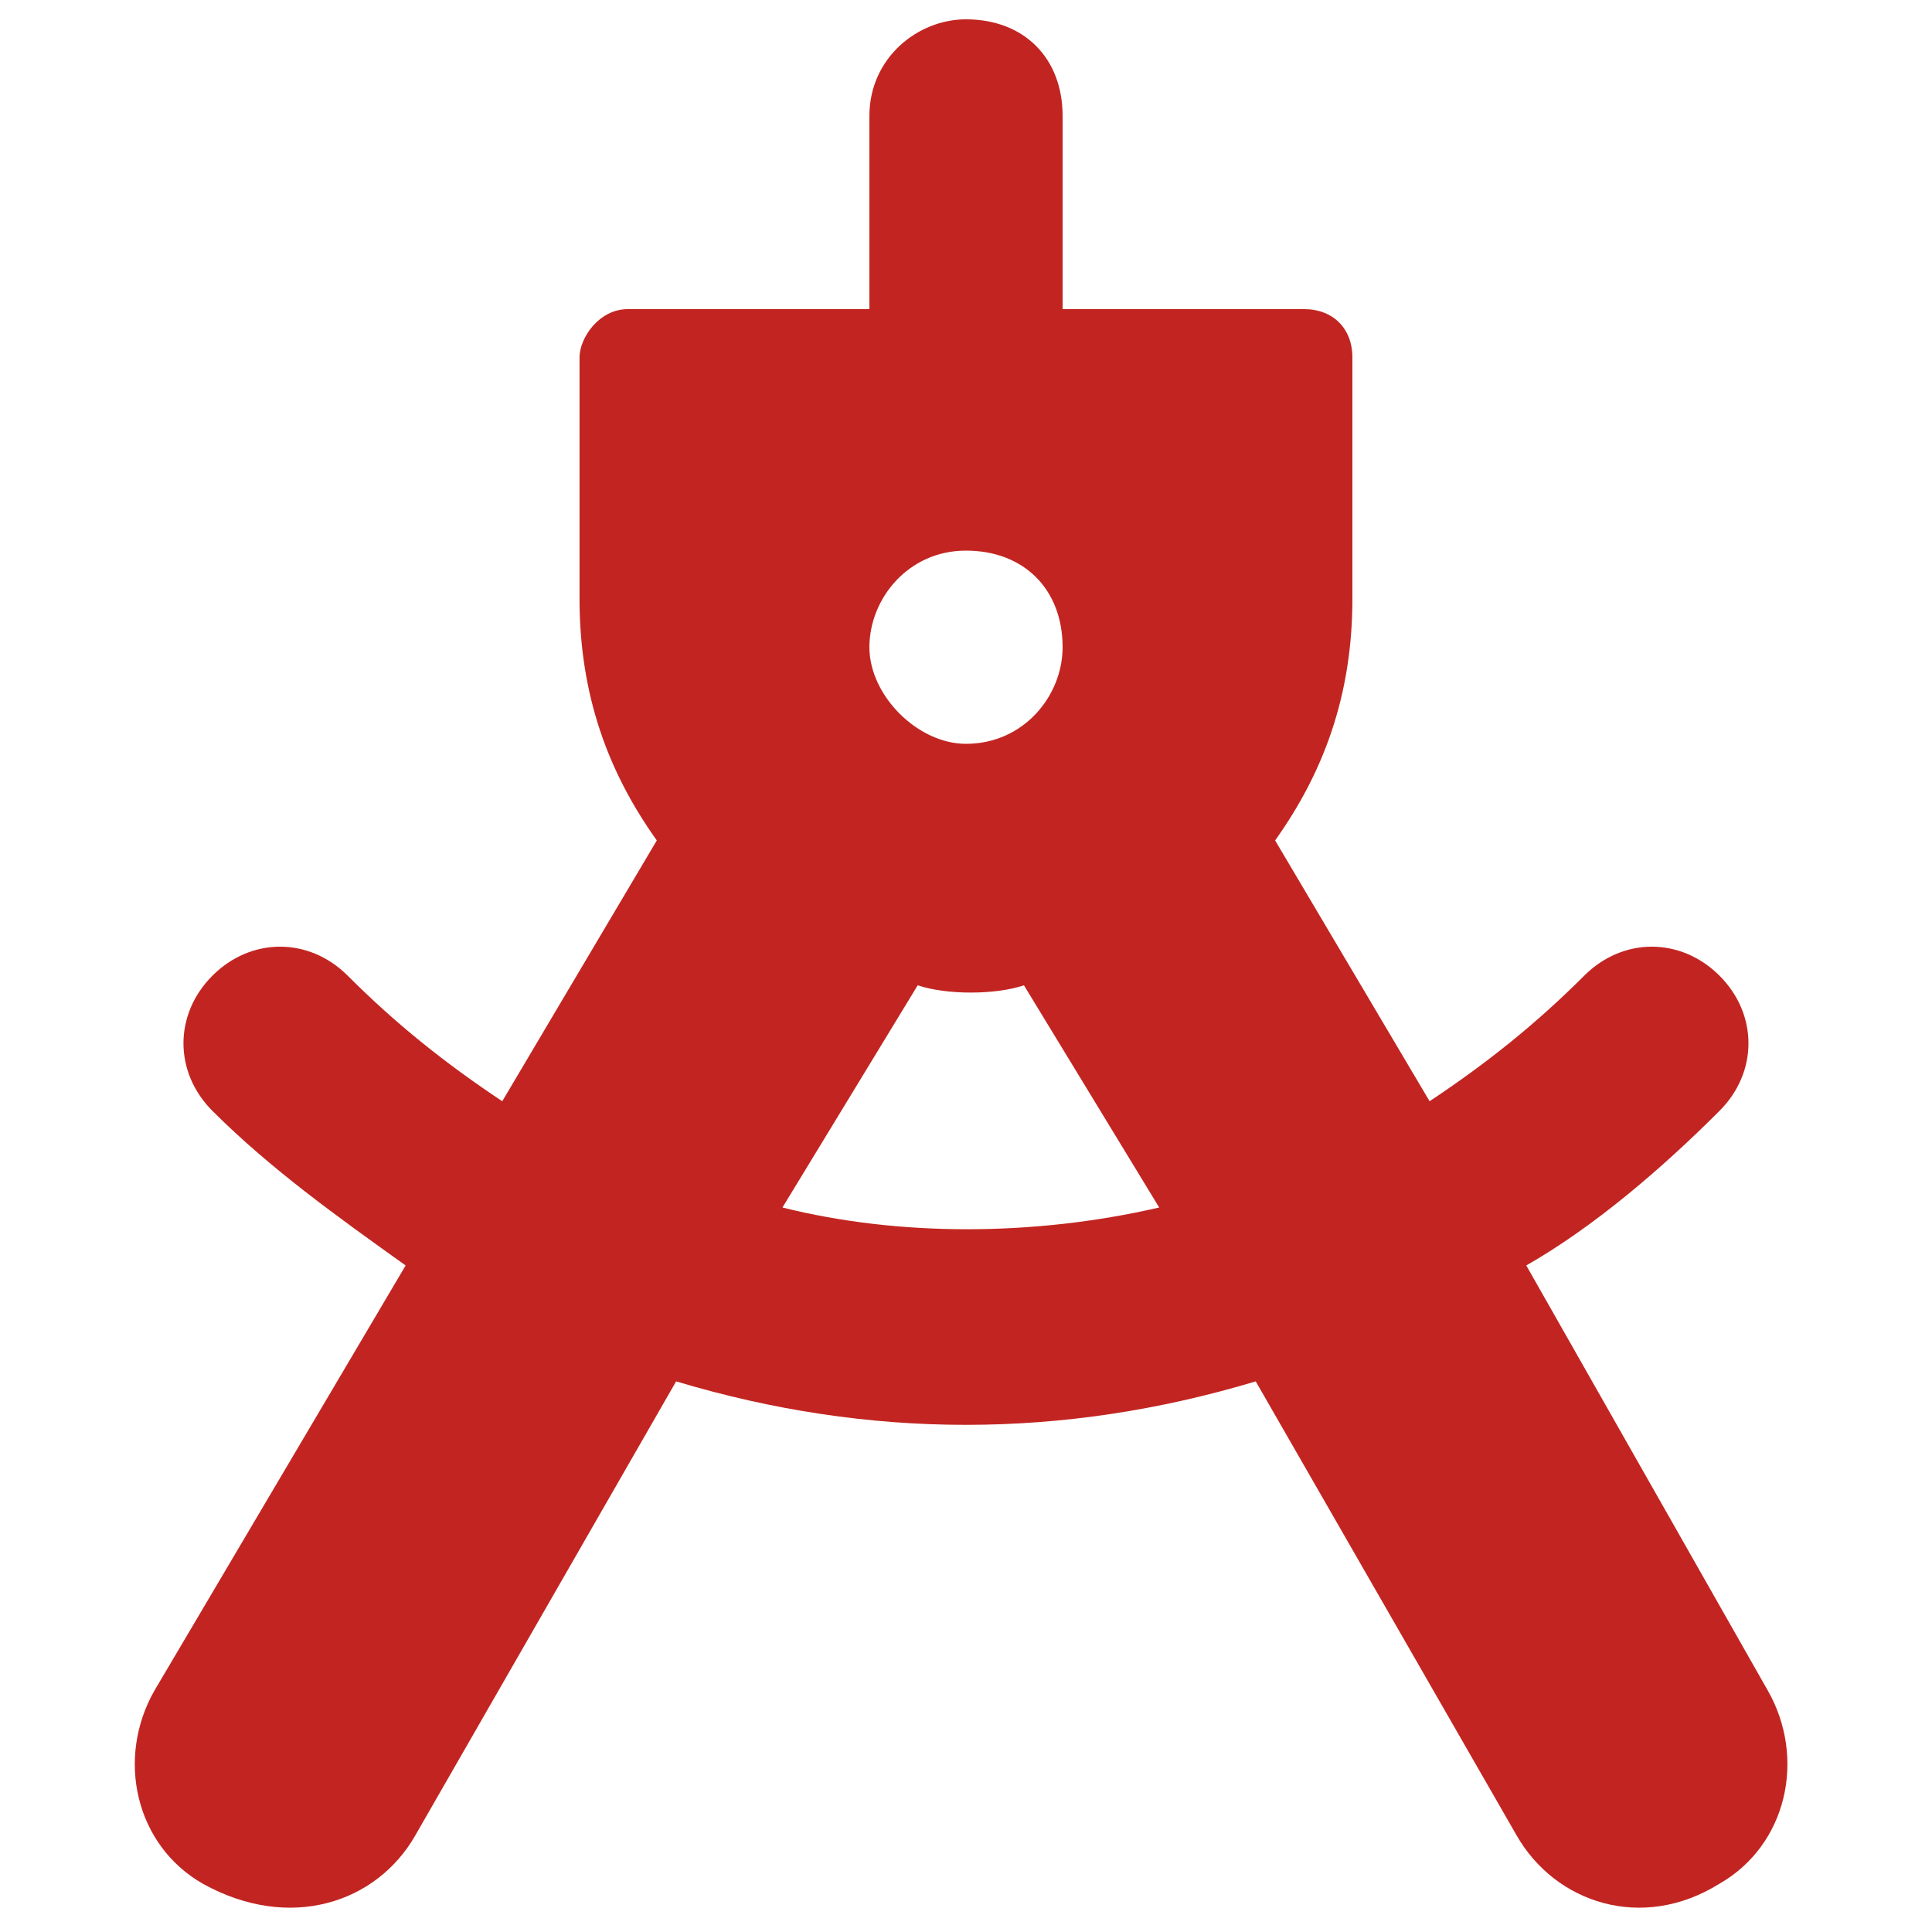
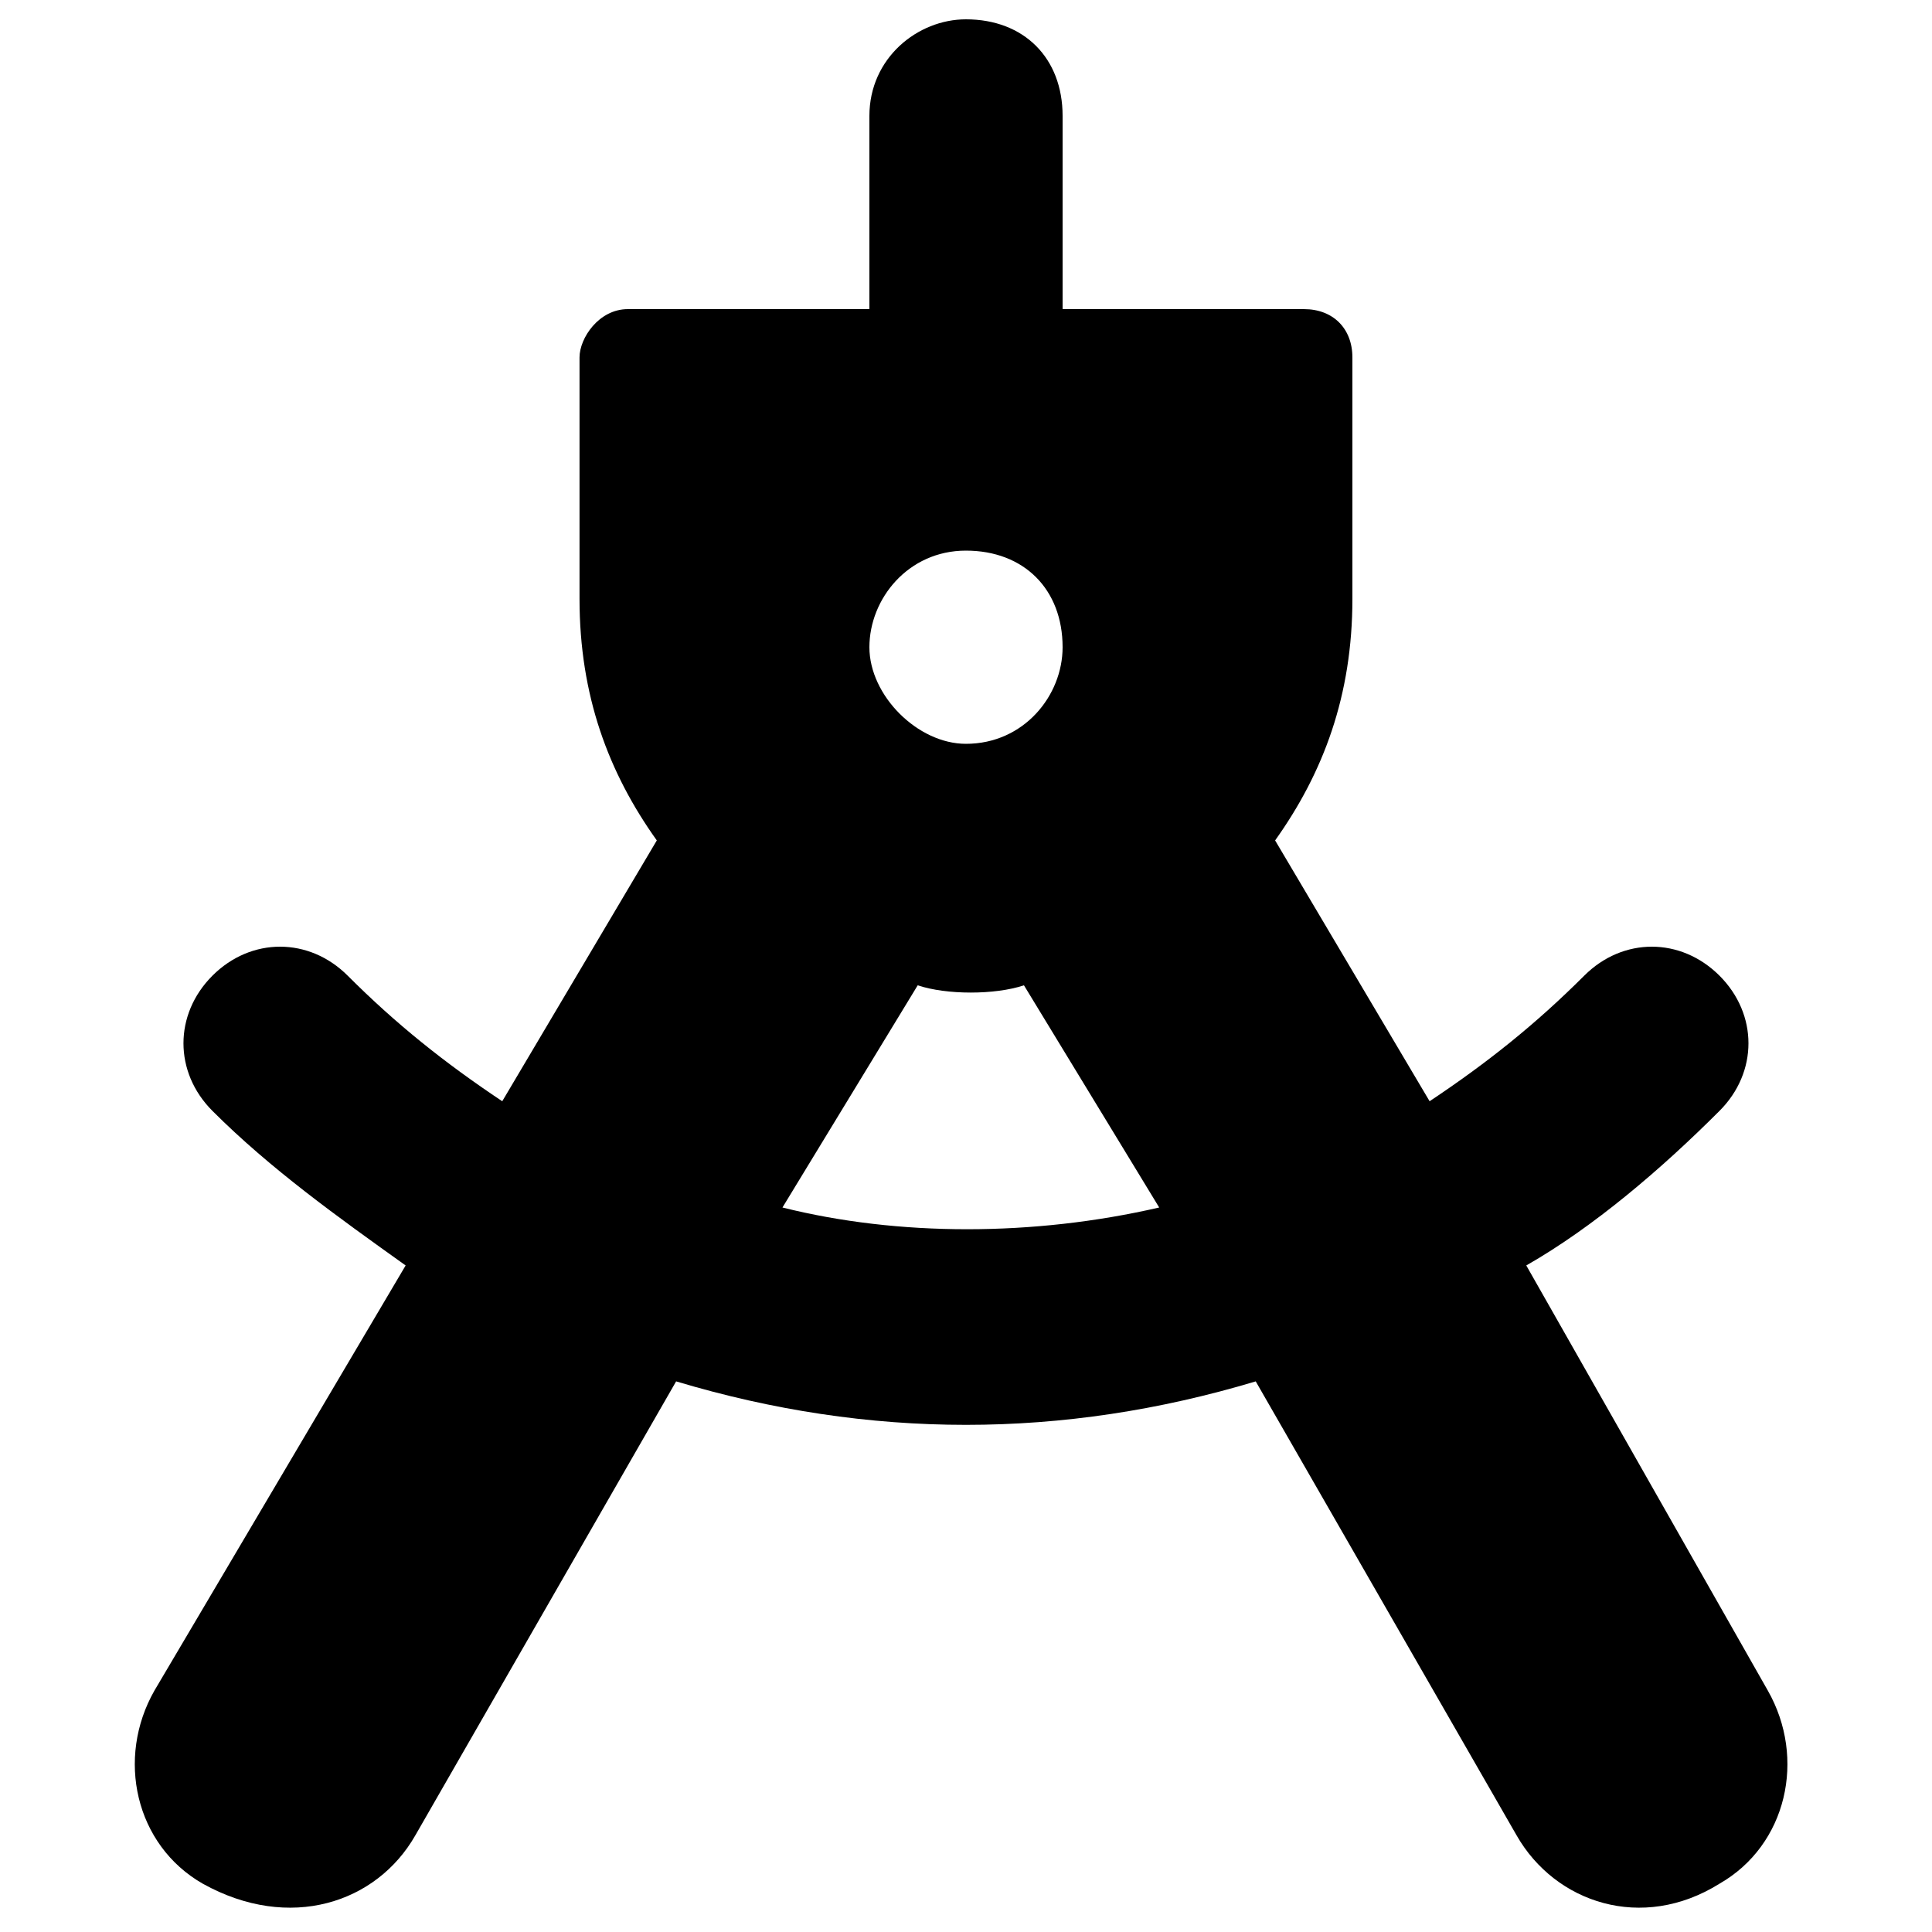
- <svg xmlns="http://www.w3.org/2000/svg" width="26" height="26" viewBox="0 0 26 26" fill="none">
-   <path d="M23.79 22.75L20.54 17.03C21.45 16.51 22.36 15.73 23.14 14.95C23.66 14.43 23.66 13.65 23.14 13.13C22.619 12.61 21.84 12.61 21.32 13.13C20.669 13.78 20.02 14.3 19.239 14.82L17.16 11.31C17.809 10.4 18.2 9.36 18.2 8.06V4.81C18.2 4.42 17.939 4.16 17.549 4.16H14.3V1.56C14.3 0.78 13.78 0.26 12.999 0.26C12.35 0.26 11.7 0.78 11.7 1.56V4.16H8.449C8.059 4.16 7.799 4.55 7.799 4.81V8.06C7.799 9.36 8.189 10.4 8.839 11.31L6.759 14.82C5.979 14.3 5.329 13.78 4.679 13.13C4.159 12.61 3.379 12.61 2.859 13.13C2.339 13.65 2.339 14.43 2.859 14.95C3.639 15.73 4.549 16.38 5.459 17.03L2.079 22.75C1.559 23.66 1.819 24.83 2.729 25.35C3.899 26 5.069 25.61 5.589 24.7L9.099 18.59C11.7 19.37 14.3 19.37 16.899 18.59L20.41 24.7C20.93 25.61 22.099 26 23.14 25.35C24.049 24.83 24.309 23.66 23.79 22.75ZM12.999 7.41C13.78 7.41 14.3 7.93 14.3 8.71C14.3 9.36 13.78 10.01 12.999 10.01C12.35 10.01 11.7 9.36 11.7 8.71C11.7 8.06 12.22 7.41 12.999 7.41ZM10.53 16.25L12.35 13.26C12.739 13.39 13.389 13.39 13.78 13.26L15.6 16.25C13.909 16.64 12.089 16.64 10.53 16.25Z" fill="#C22521" />
+ <svg xmlns="http://www.w3.org/2000/svg" width="26" height="26" viewBox="0 0 26 26">
+   <path d="M23.79 22.75L20.54 17.03C21.45 16.51 22.36 15.73 23.14 14.95C23.66 14.43 23.66 13.65 23.14 13.13C22.619 12.61 21.84 12.61 21.32 13.13C20.669 13.78 20.02 14.3 19.239 14.82L17.16 11.31C17.809 10.4 18.2 9.36 18.2 8.06V4.81C18.2 4.42 17.939 4.16 17.549 4.16H14.3V1.56C14.3 0.78 13.78 0.26 12.999 0.26C12.35 0.26 11.7 0.78 11.7 1.56V4.16H8.449C8.059 4.16 7.799 4.55 7.799 4.81V8.06C7.799 9.36 8.189 10.4 8.839 11.31L6.759 14.82C5.979 14.3 5.329 13.78 4.679 13.13C4.159 12.61 3.379 12.61 2.859 13.13C2.339 13.65 2.339 14.43 2.859 14.95C3.639 15.73 4.549 16.38 5.459 17.03L2.079 22.75C1.559 23.66 1.819 24.83 2.729 25.35C3.899 26 5.069 25.61 5.589 24.7L9.099 18.59C11.7 19.37 14.3 19.37 16.899 18.59L20.41 24.7C20.93 25.61 22.099 26 23.14 25.35C24.049 24.83 24.309 23.66 23.79 22.75ZM12.999 7.41C13.78 7.41 14.3 7.93 14.3 8.71C14.3 9.36 13.78 10.01 12.999 10.01C12.35 10.01 11.7 9.36 11.7 8.71C11.7 8.06 12.22 7.41 12.999 7.41ZM10.53 16.25L12.35 13.26C12.739 13.39 13.389 13.39 13.78 13.26L15.6 16.25C13.909 16.64 12.089 16.64 10.53 16.25Z" />
</svg>
